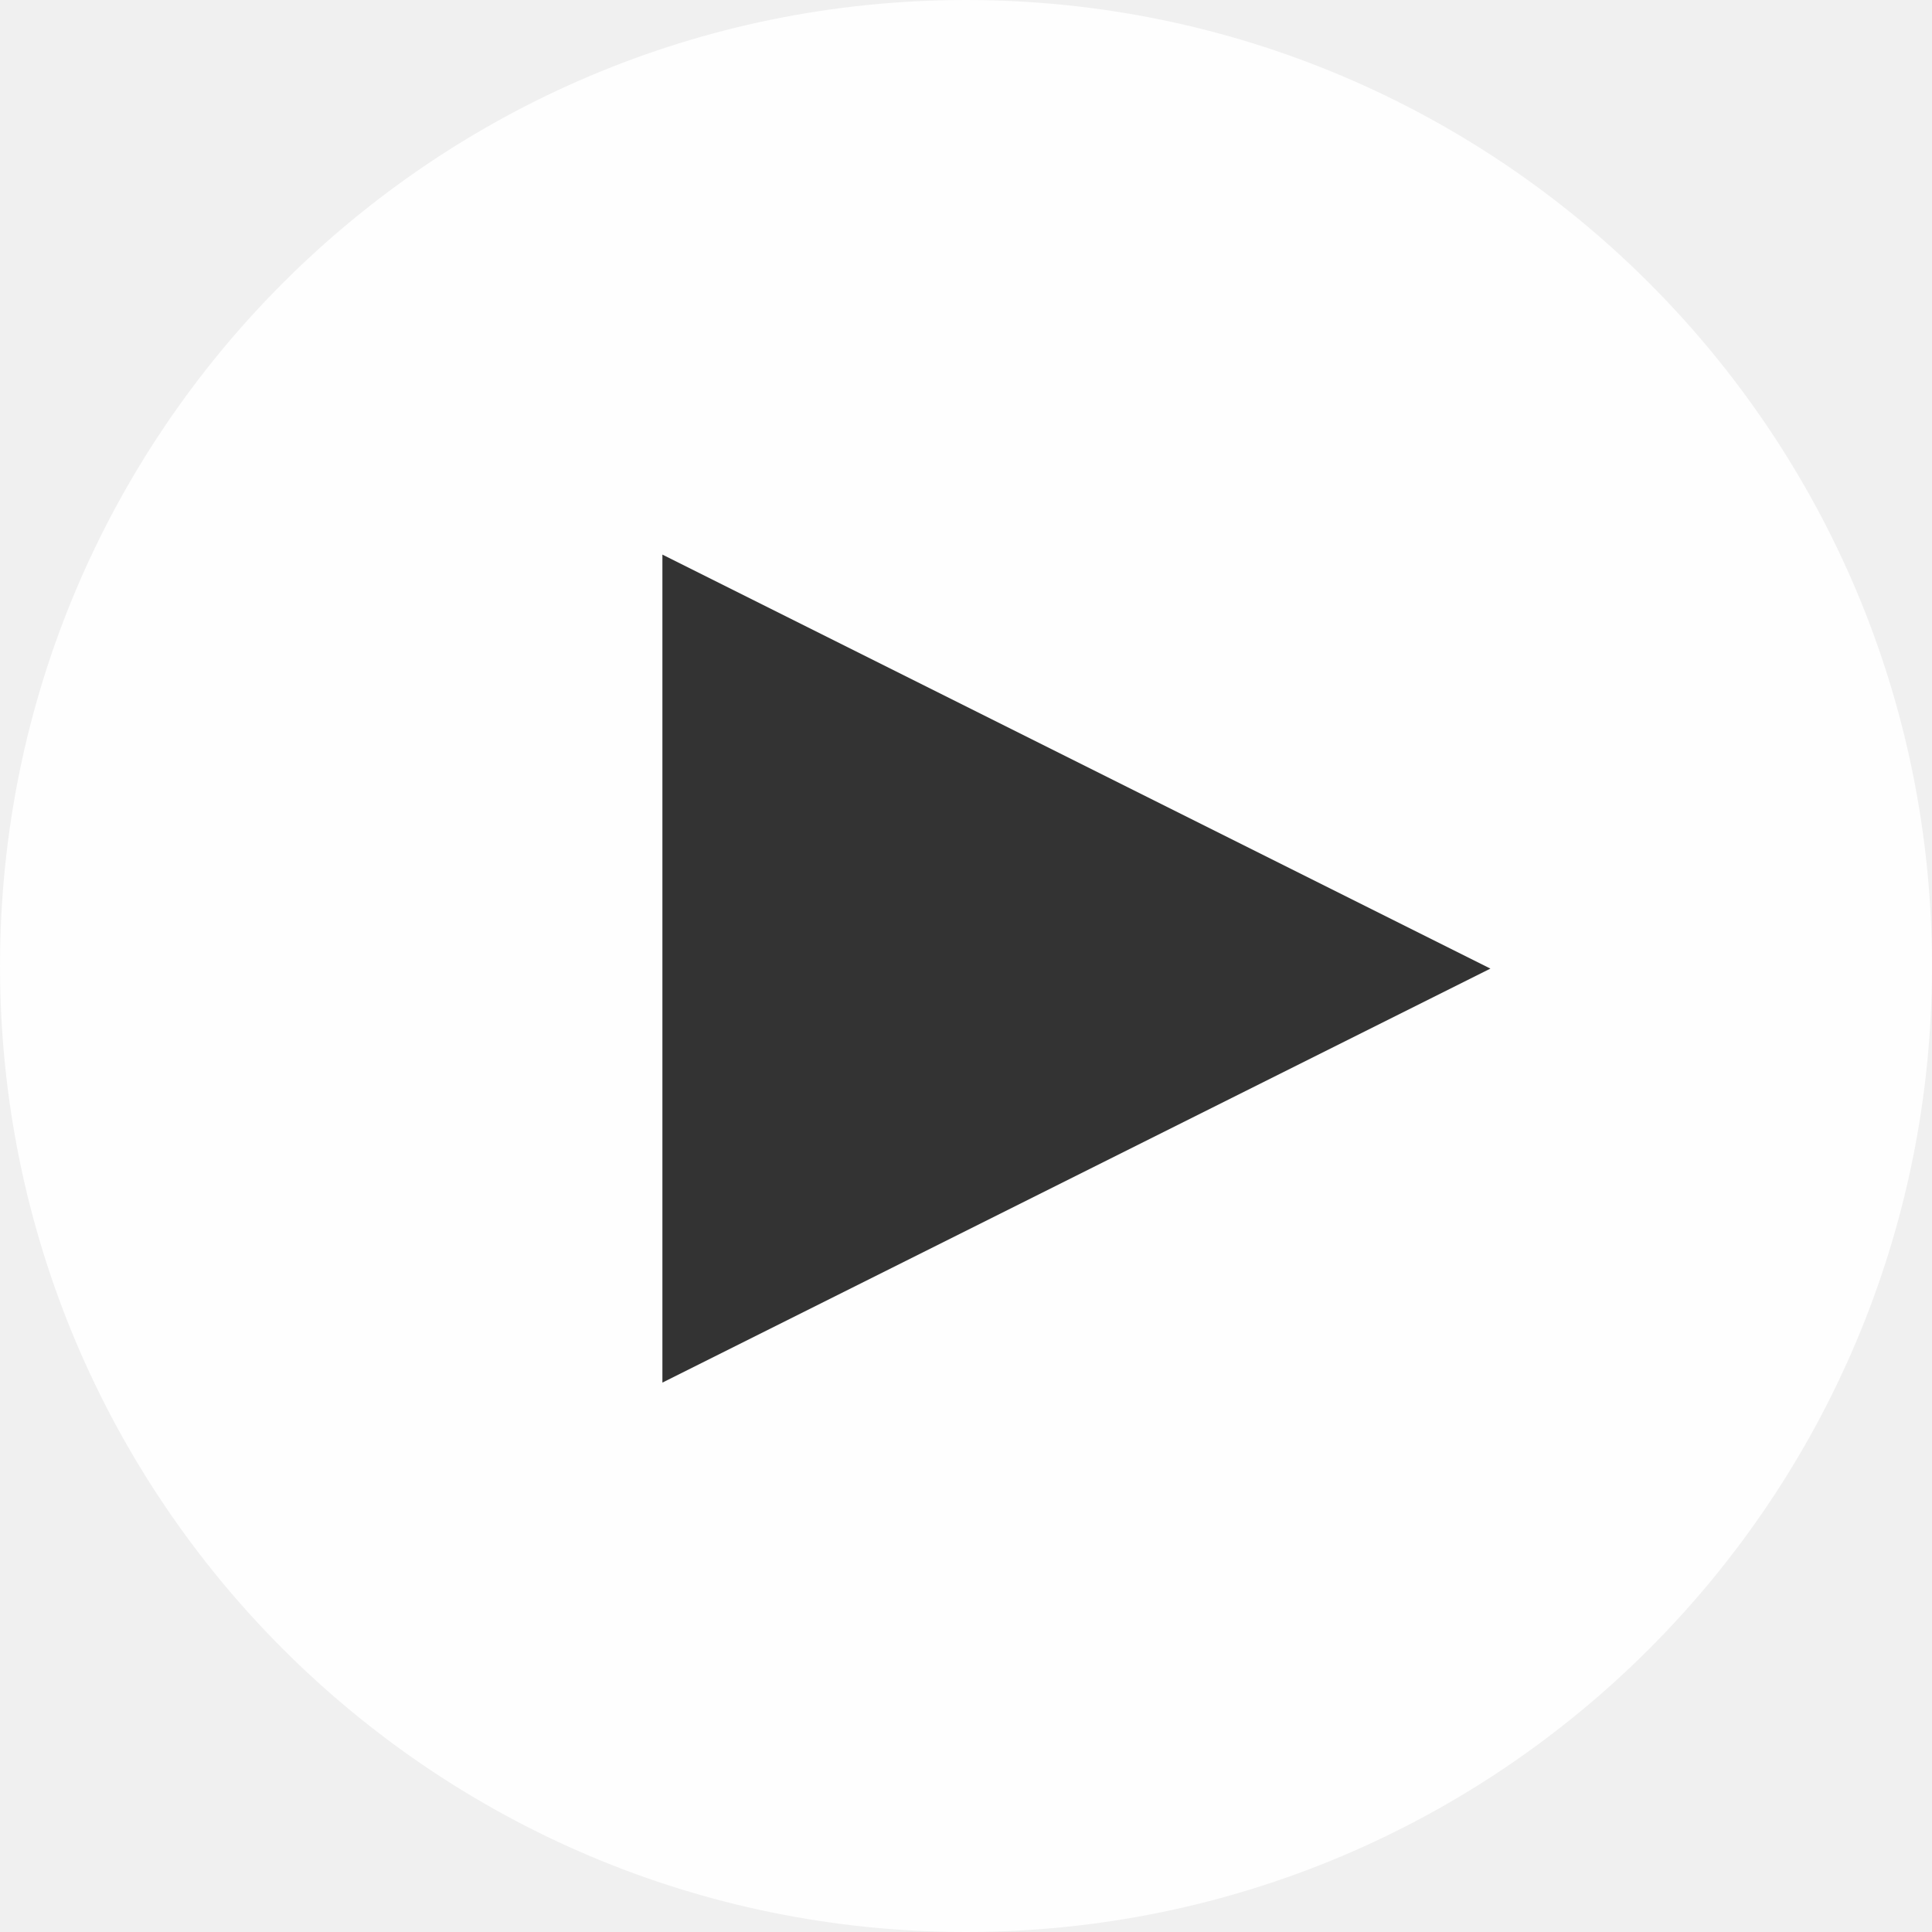
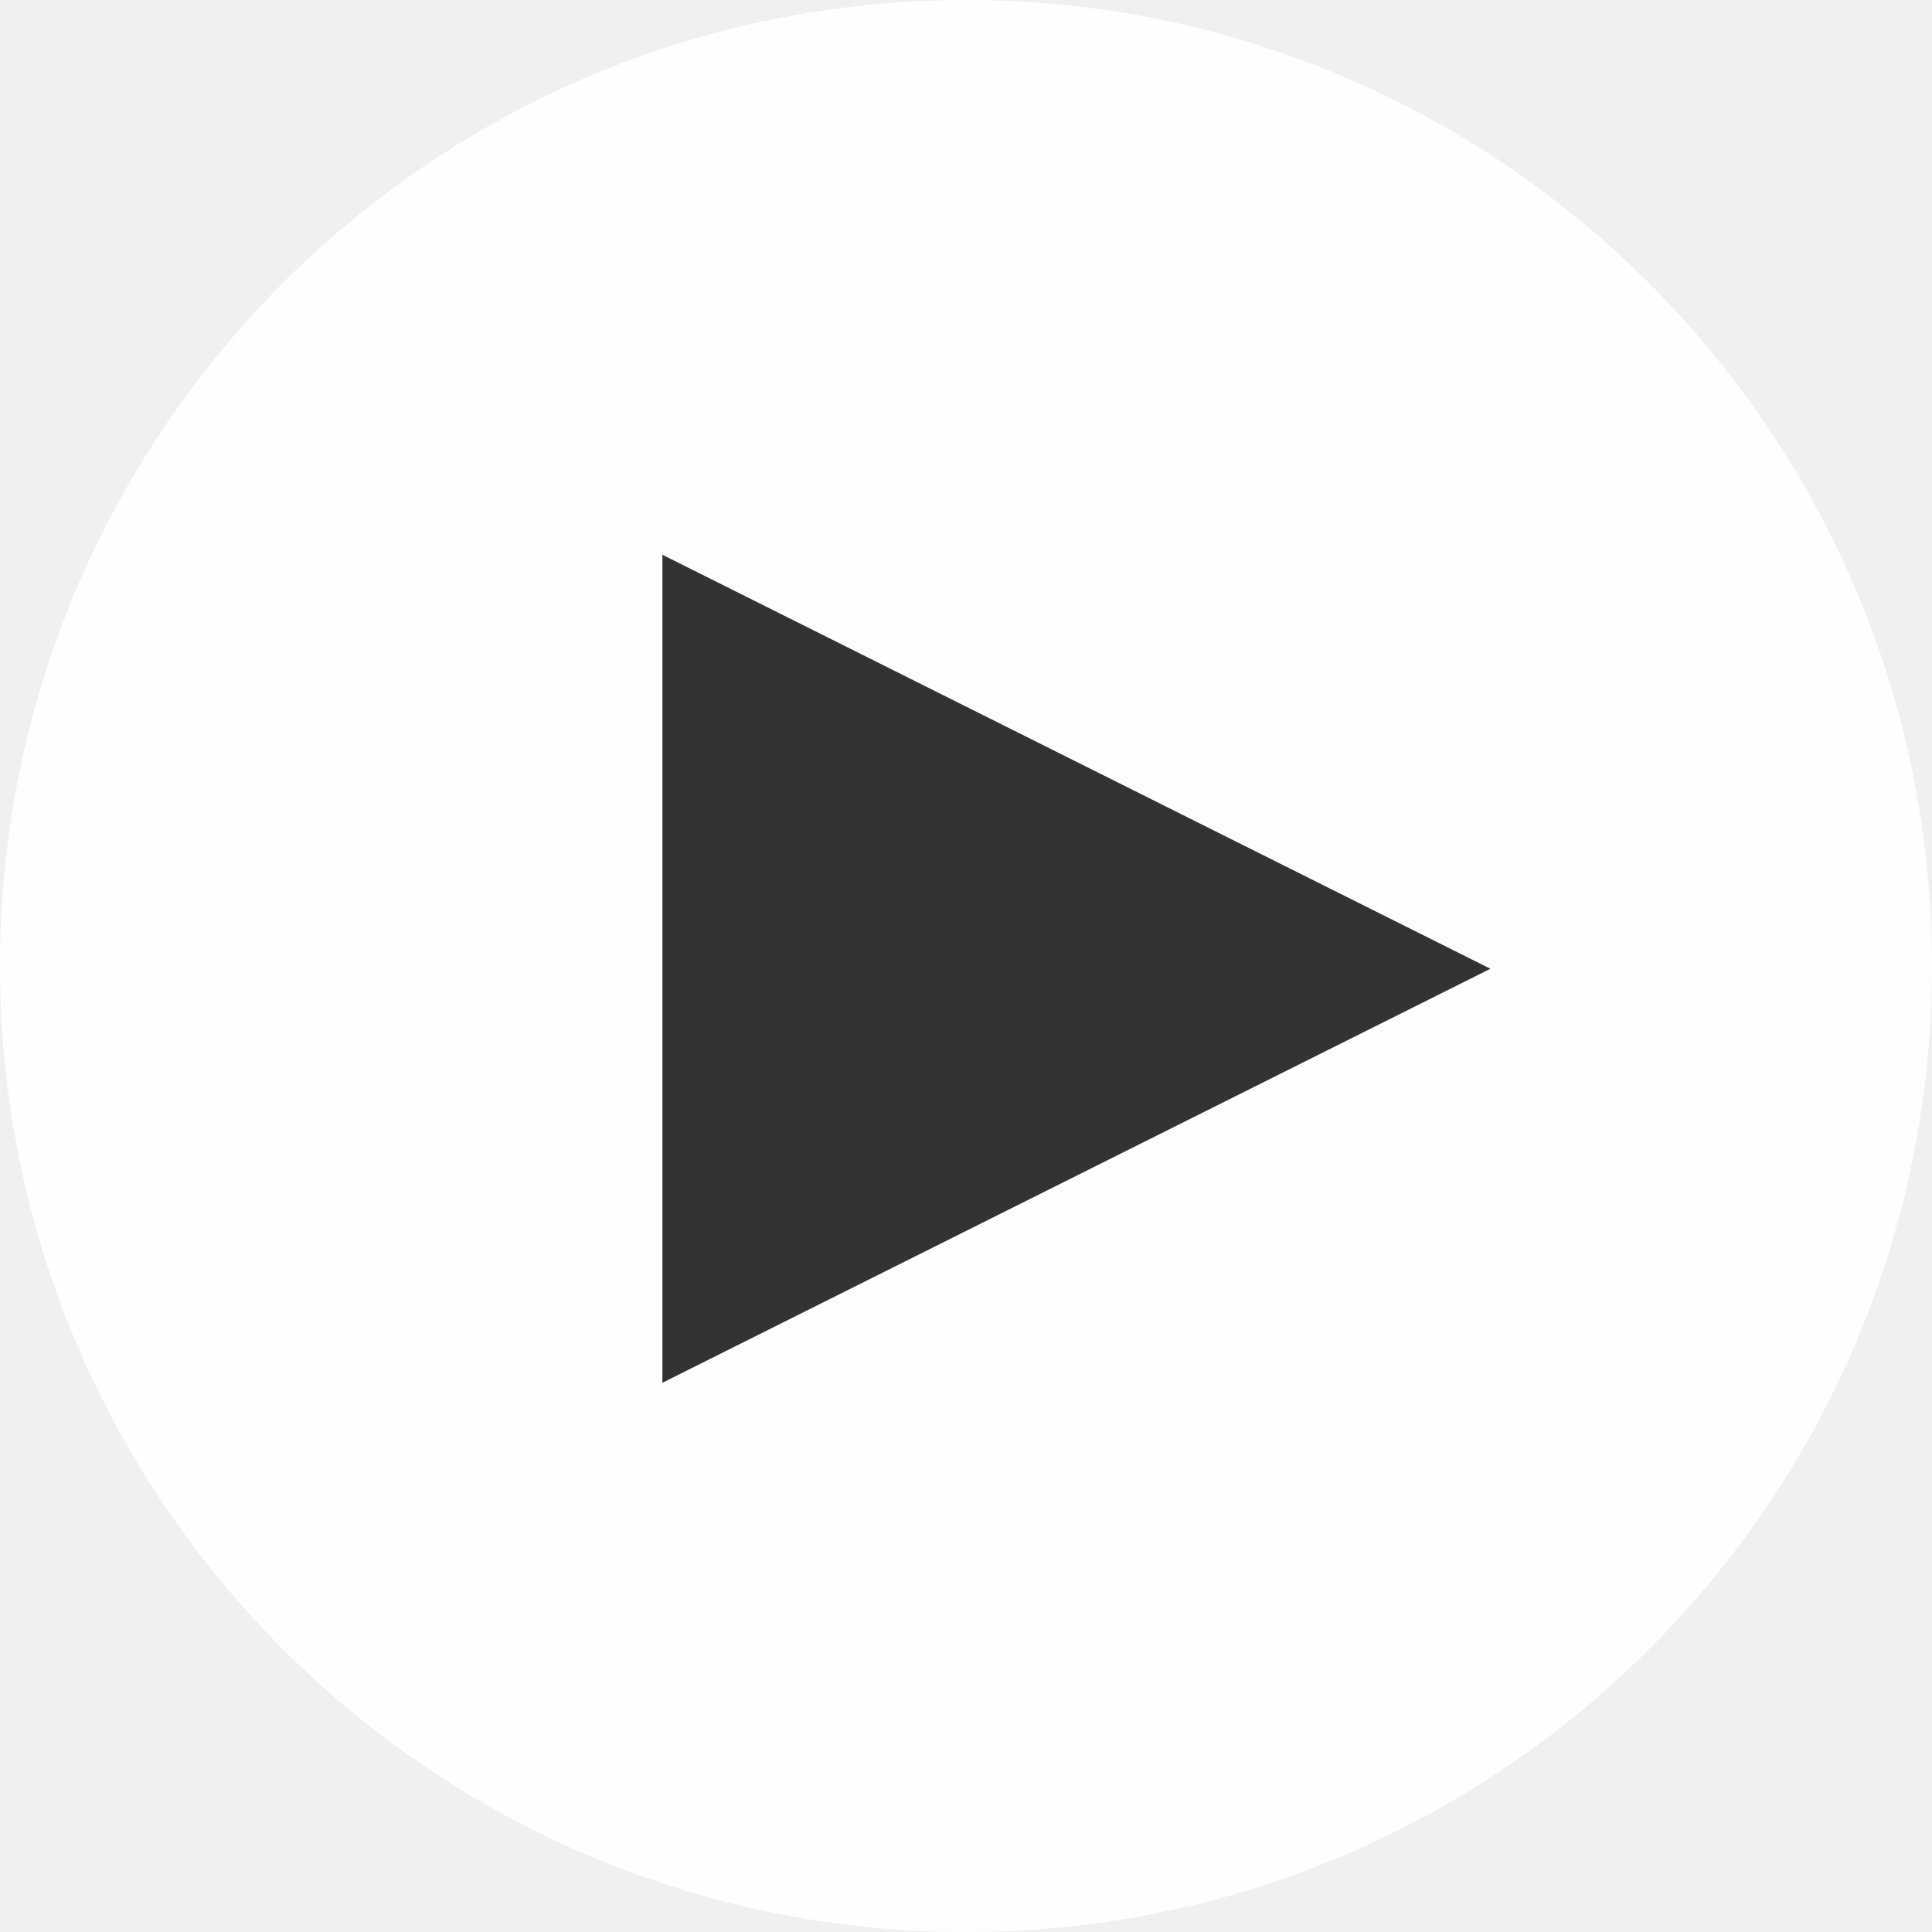
- <svg xmlns="http://www.w3.org/2000/svg" width="35" height="35" viewBox="0 0 35 35" fill="none">
-   <path d="M35 17.5C35 27.165 27.165 35 17.5 35C7.835 35 0 27.165 0 17.5C0 7.835 7.835 0 17.5 0C27.165 0 35 7.835 35 17.5Z" fill="white" fill-opacity="0.9" />
-   <path d="M12 25.047V10.047L27 17.547L12 25.047Z" fill="#333333" />
+ <svg xmlns="http://www.w3.org/2000/svg" id="_圖層_1" data-name="圖層_1" version="1.1" viewBox="0 0 35 35">
+   <defs>
+     <style>
+       .st0 {
+         fill: #fff;
+         fill-opacity: .9;
+       }
+ 
+       .st1 {
+         fill: #333;
+       }
+     </style>
+   </defs>
+   <path class="st0" d="M35,17.5c0,9.67-7.83,17.5-17.5,17.5S0,27.17,0,17.5,7.84,0,17.5,0s17.5,7.84,17.5,17.5Z" />
+   <path class="st1" d="M12,25.05v-15l15,7.5-15,7.5Z" />
</svg>
